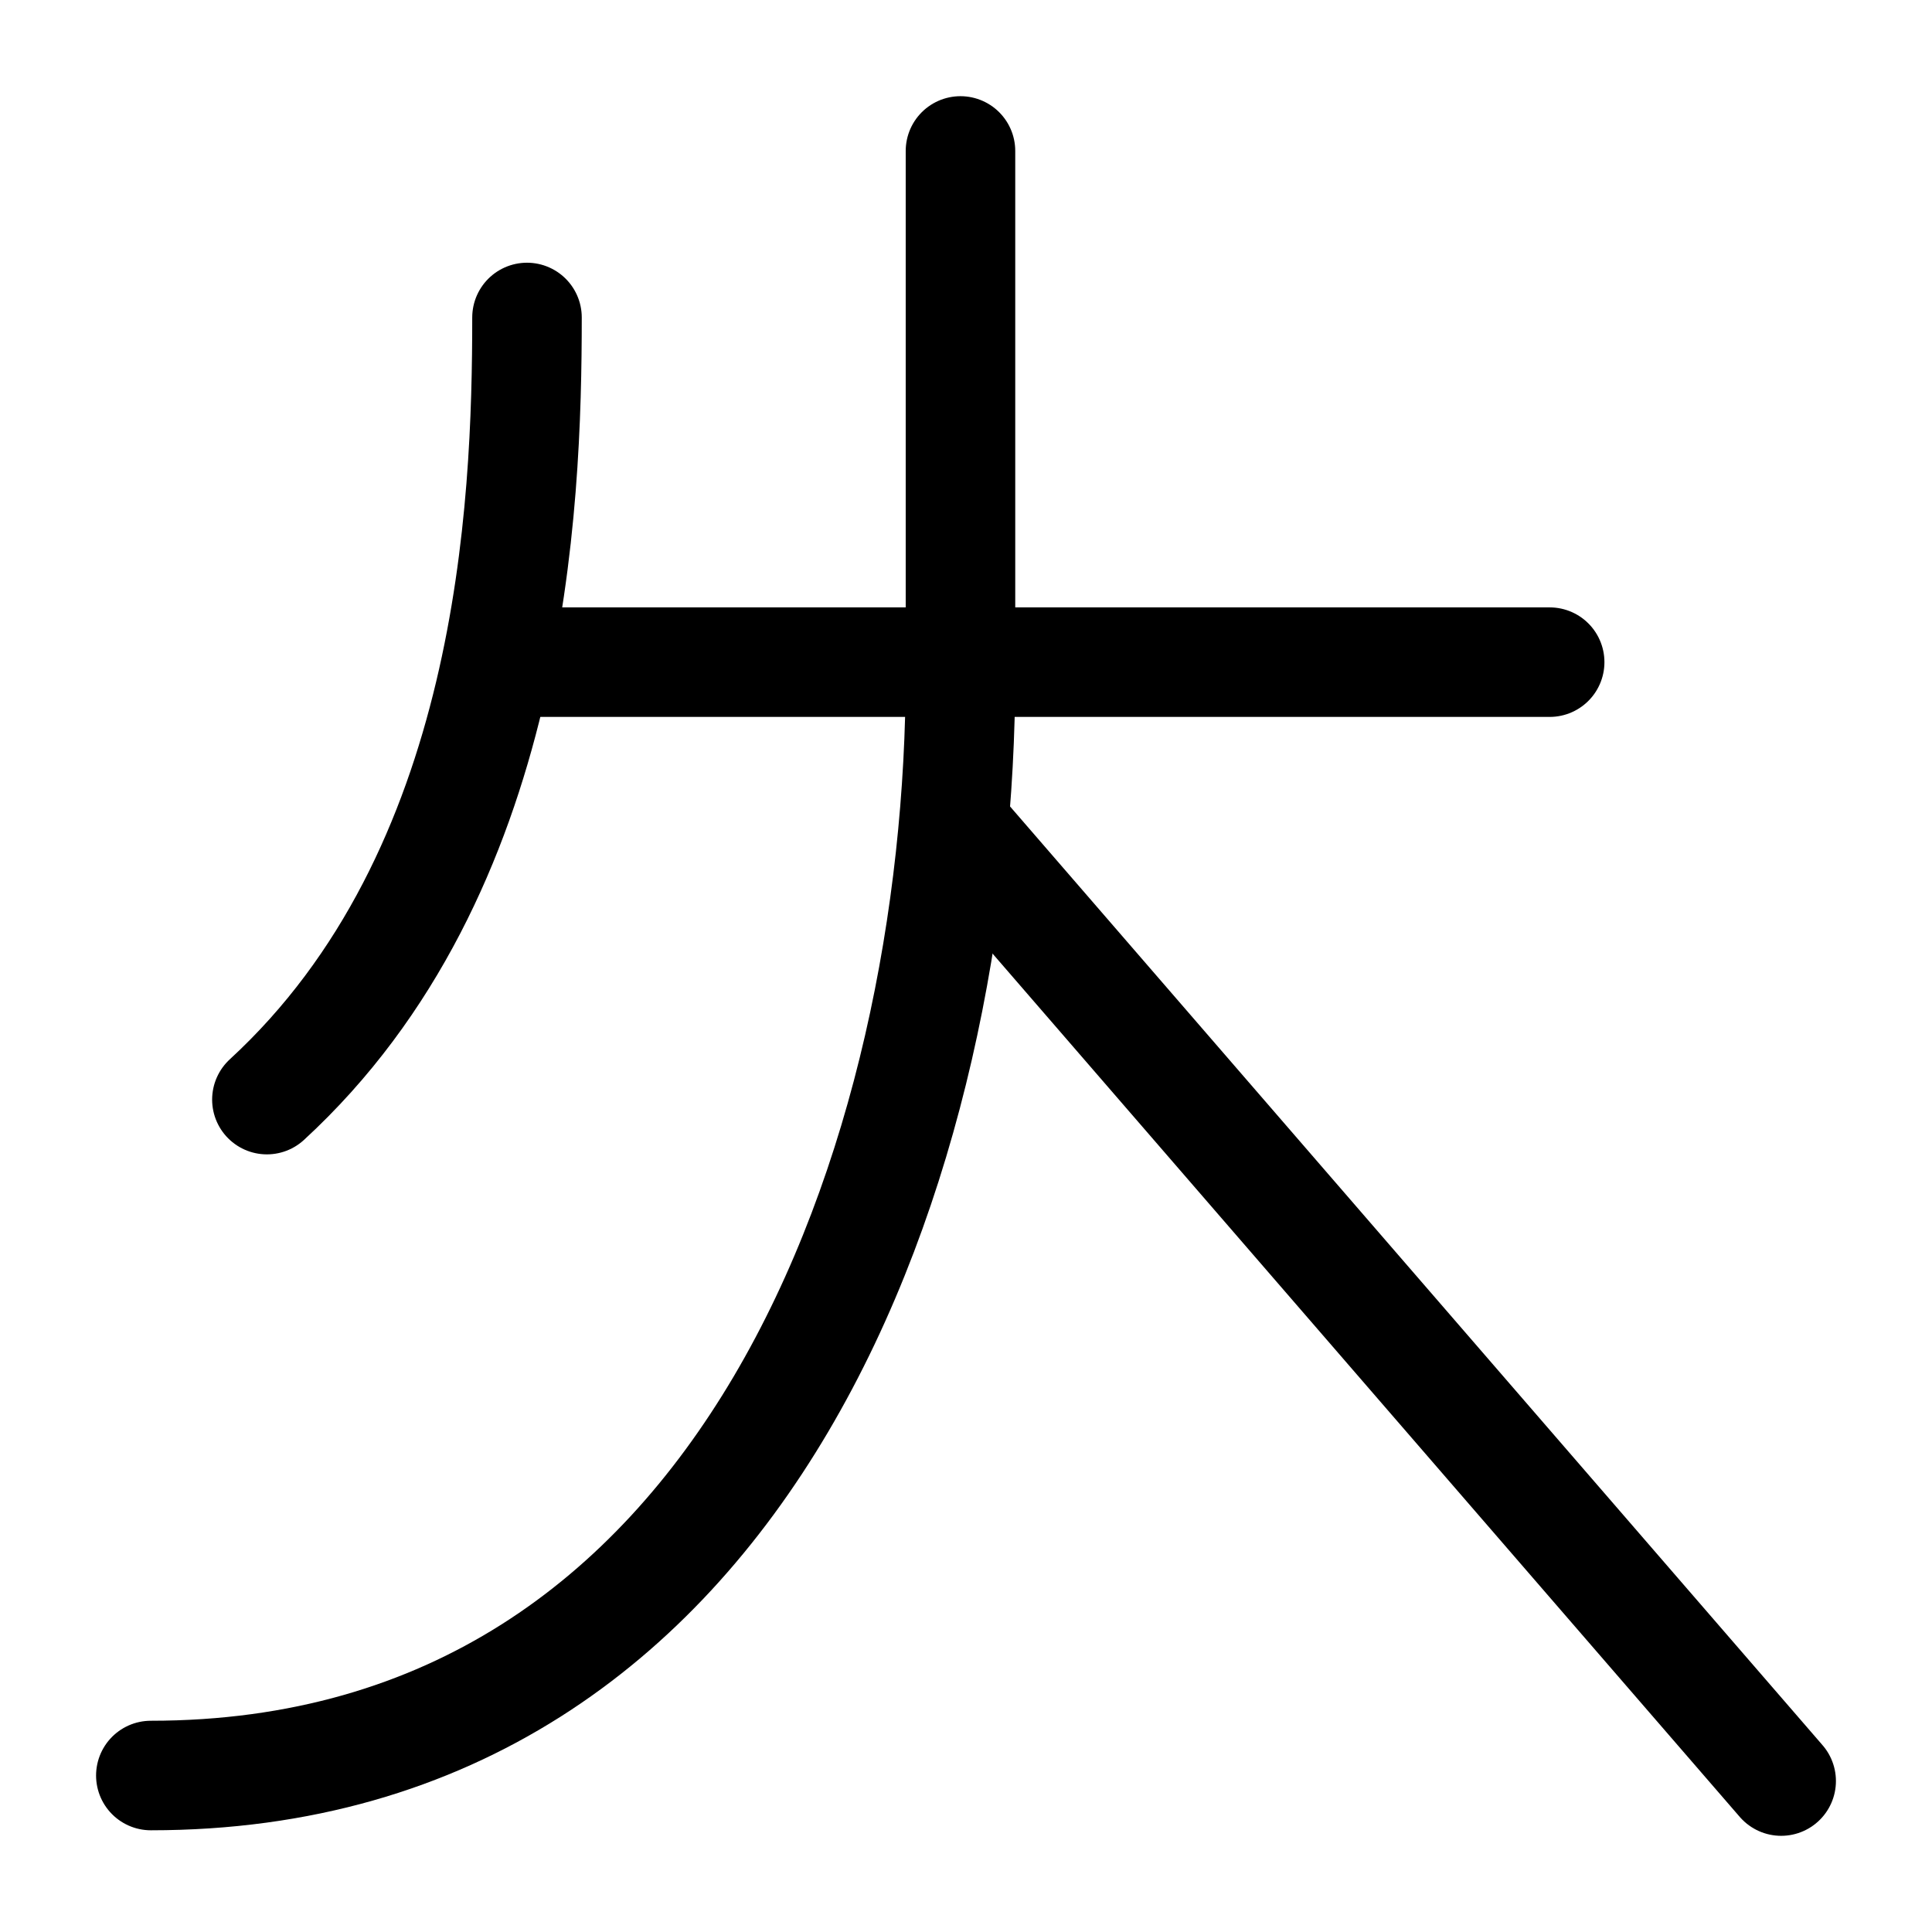
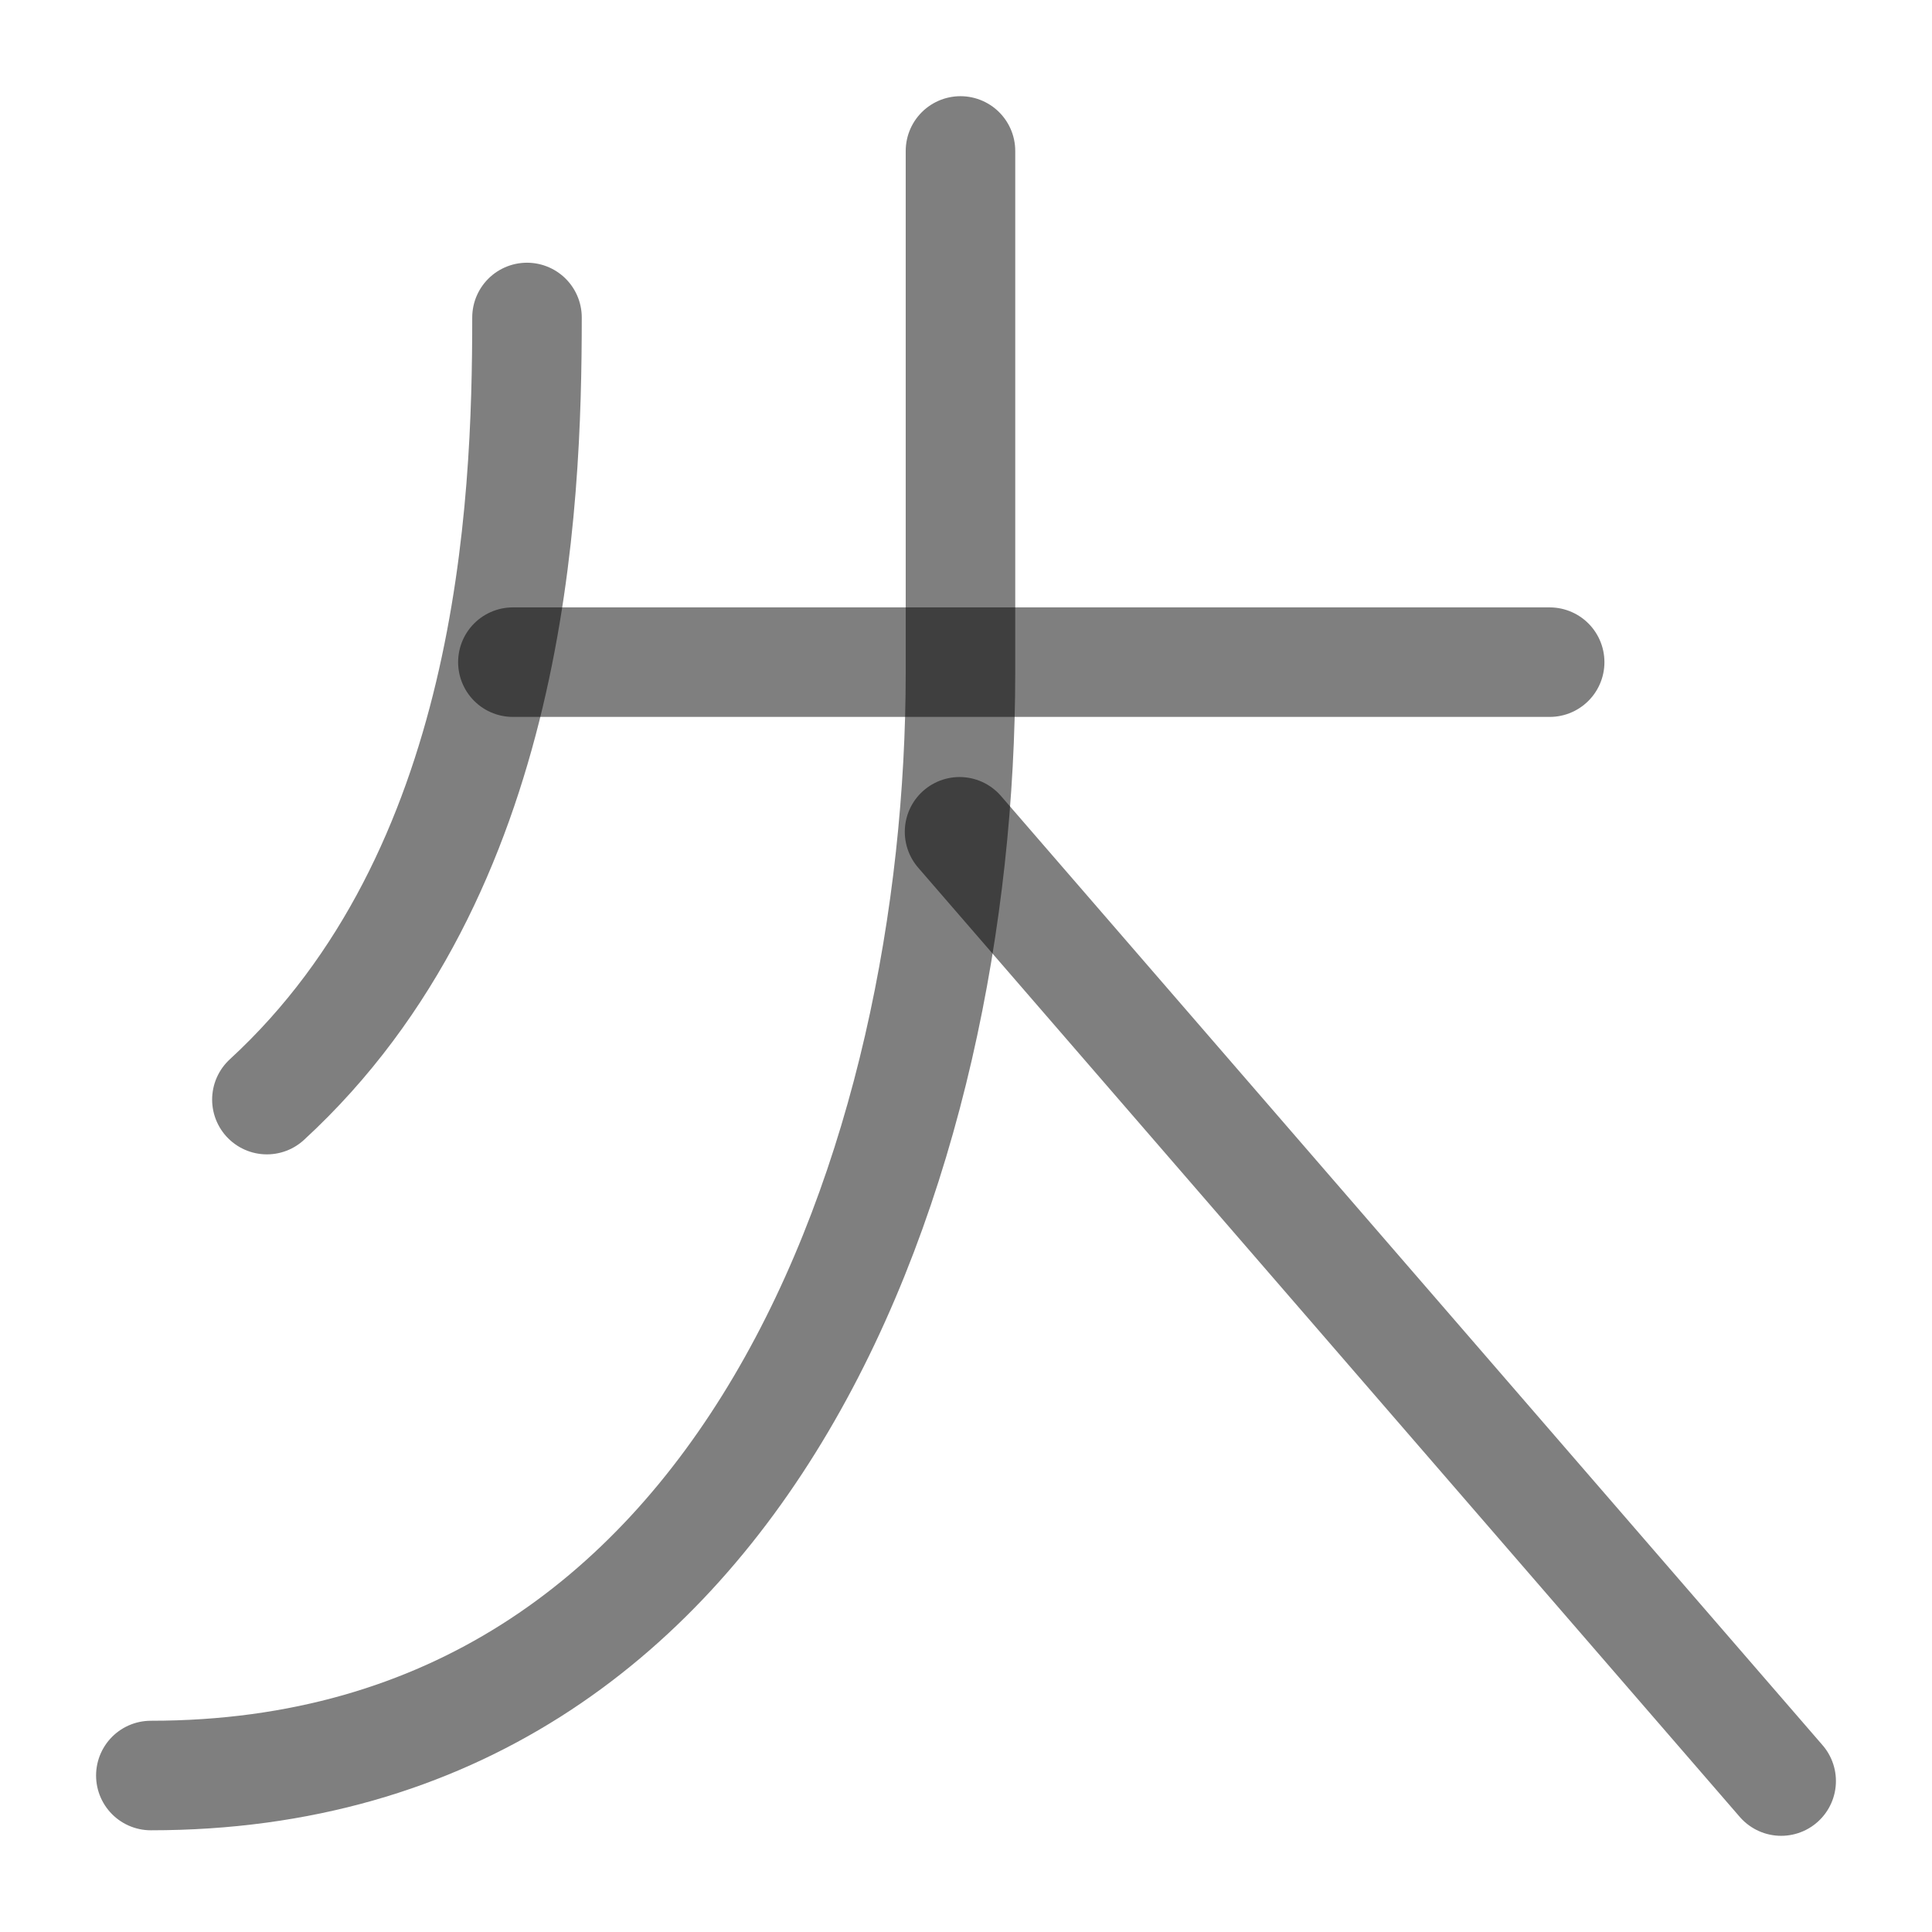
<svg xmlns="http://www.w3.org/2000/svg" width="1000" height="1000" viewBox="0 0 264.583 264.583" version="1.1" id="svg5">
  <defs id="defs2" />
  <g id="layer1">
-     <path style="fill:#000000;fill-opacity:0.5;stroke:#000000;stroke-width:15;stroke-linecap:round;stroke-linejoin:round;stroke-dasharray:none;stroke-opacity:1" d="M 70.238,90.68 H 212.223" id="path2909" />
-     <path style="fill:none;fill-opacity:0.5;stroke:#000000;stroke-width:15;stroke-linecap:round;stroke-linejoin:round;stroke-dasharray:none;stroke-opacity:1" d="m 131.535,20.673 v 71.436 c 0,65.806 -28.625,151.044 -110.878,151.044" id="path2911" />
-     <path style="fill:none;fill-opacity:0.5;stroke:#000000;stroke-width:15;stroke-linecap:round;stroke-linejoin:round;stroke-dasharray:none;stroke-opacity:1" d="M 131.409,113.913 243.926,243.911" id="path2913" />
-     <path style="fill:none;fill-opacity:0.5;stroke:#000000;stroke-width:15;stroke-linecap:round;stroke-linejoin:round;stroke-dasharray:none;stroke-opacity:1" d="m 72.171,43.478 c 0,25.936 -1.856,76.064 -35.62,107.11" id="path2921" />
+     <path style="fill:#000000;fill-opacity:1;stroke:#000000;stroke-width:15;stroke-linecap:round;stroke-linejoin:round;stroke-dasharray:none;stroke-opacity:0.5" d="M 70.238,90.68 H 212.223" id="path2909" />
+     <path style="fill:none;fill-opacity:1;stroke:#000000;stroke-width:15;stroke-linecap:round;stroke-linejoin:round;stroke-dasharray:none;stroke-opacity:0.5" d="m 131.535,20.673 v 71.436 c 0,65.806 -28.625,151.044 -110.878,151.044" id="path2911" />
+     <path style="fill:none;fill-opacity:1;stroke:#000000;stroke-width:15;stroke-linecap:round;stroke-linejoin:round;stroke-dasharray:none;stroke-opacity:0.5" d="M 131.409,113.913 243.926,243.911" id="path2913" />
+     <path style="fill:none;fill-opacity:1;stroke:#000000;stroke-width:15;stroke-linecap:round;stroke-linejoin:round;stroke-dasharray:none;stroke-opacity:0.5" d="m 72.171,43.478 c 0,25.936 -1.856,76.064 -35.62,107.11" id="path2921" />
  </g>
</svg>
